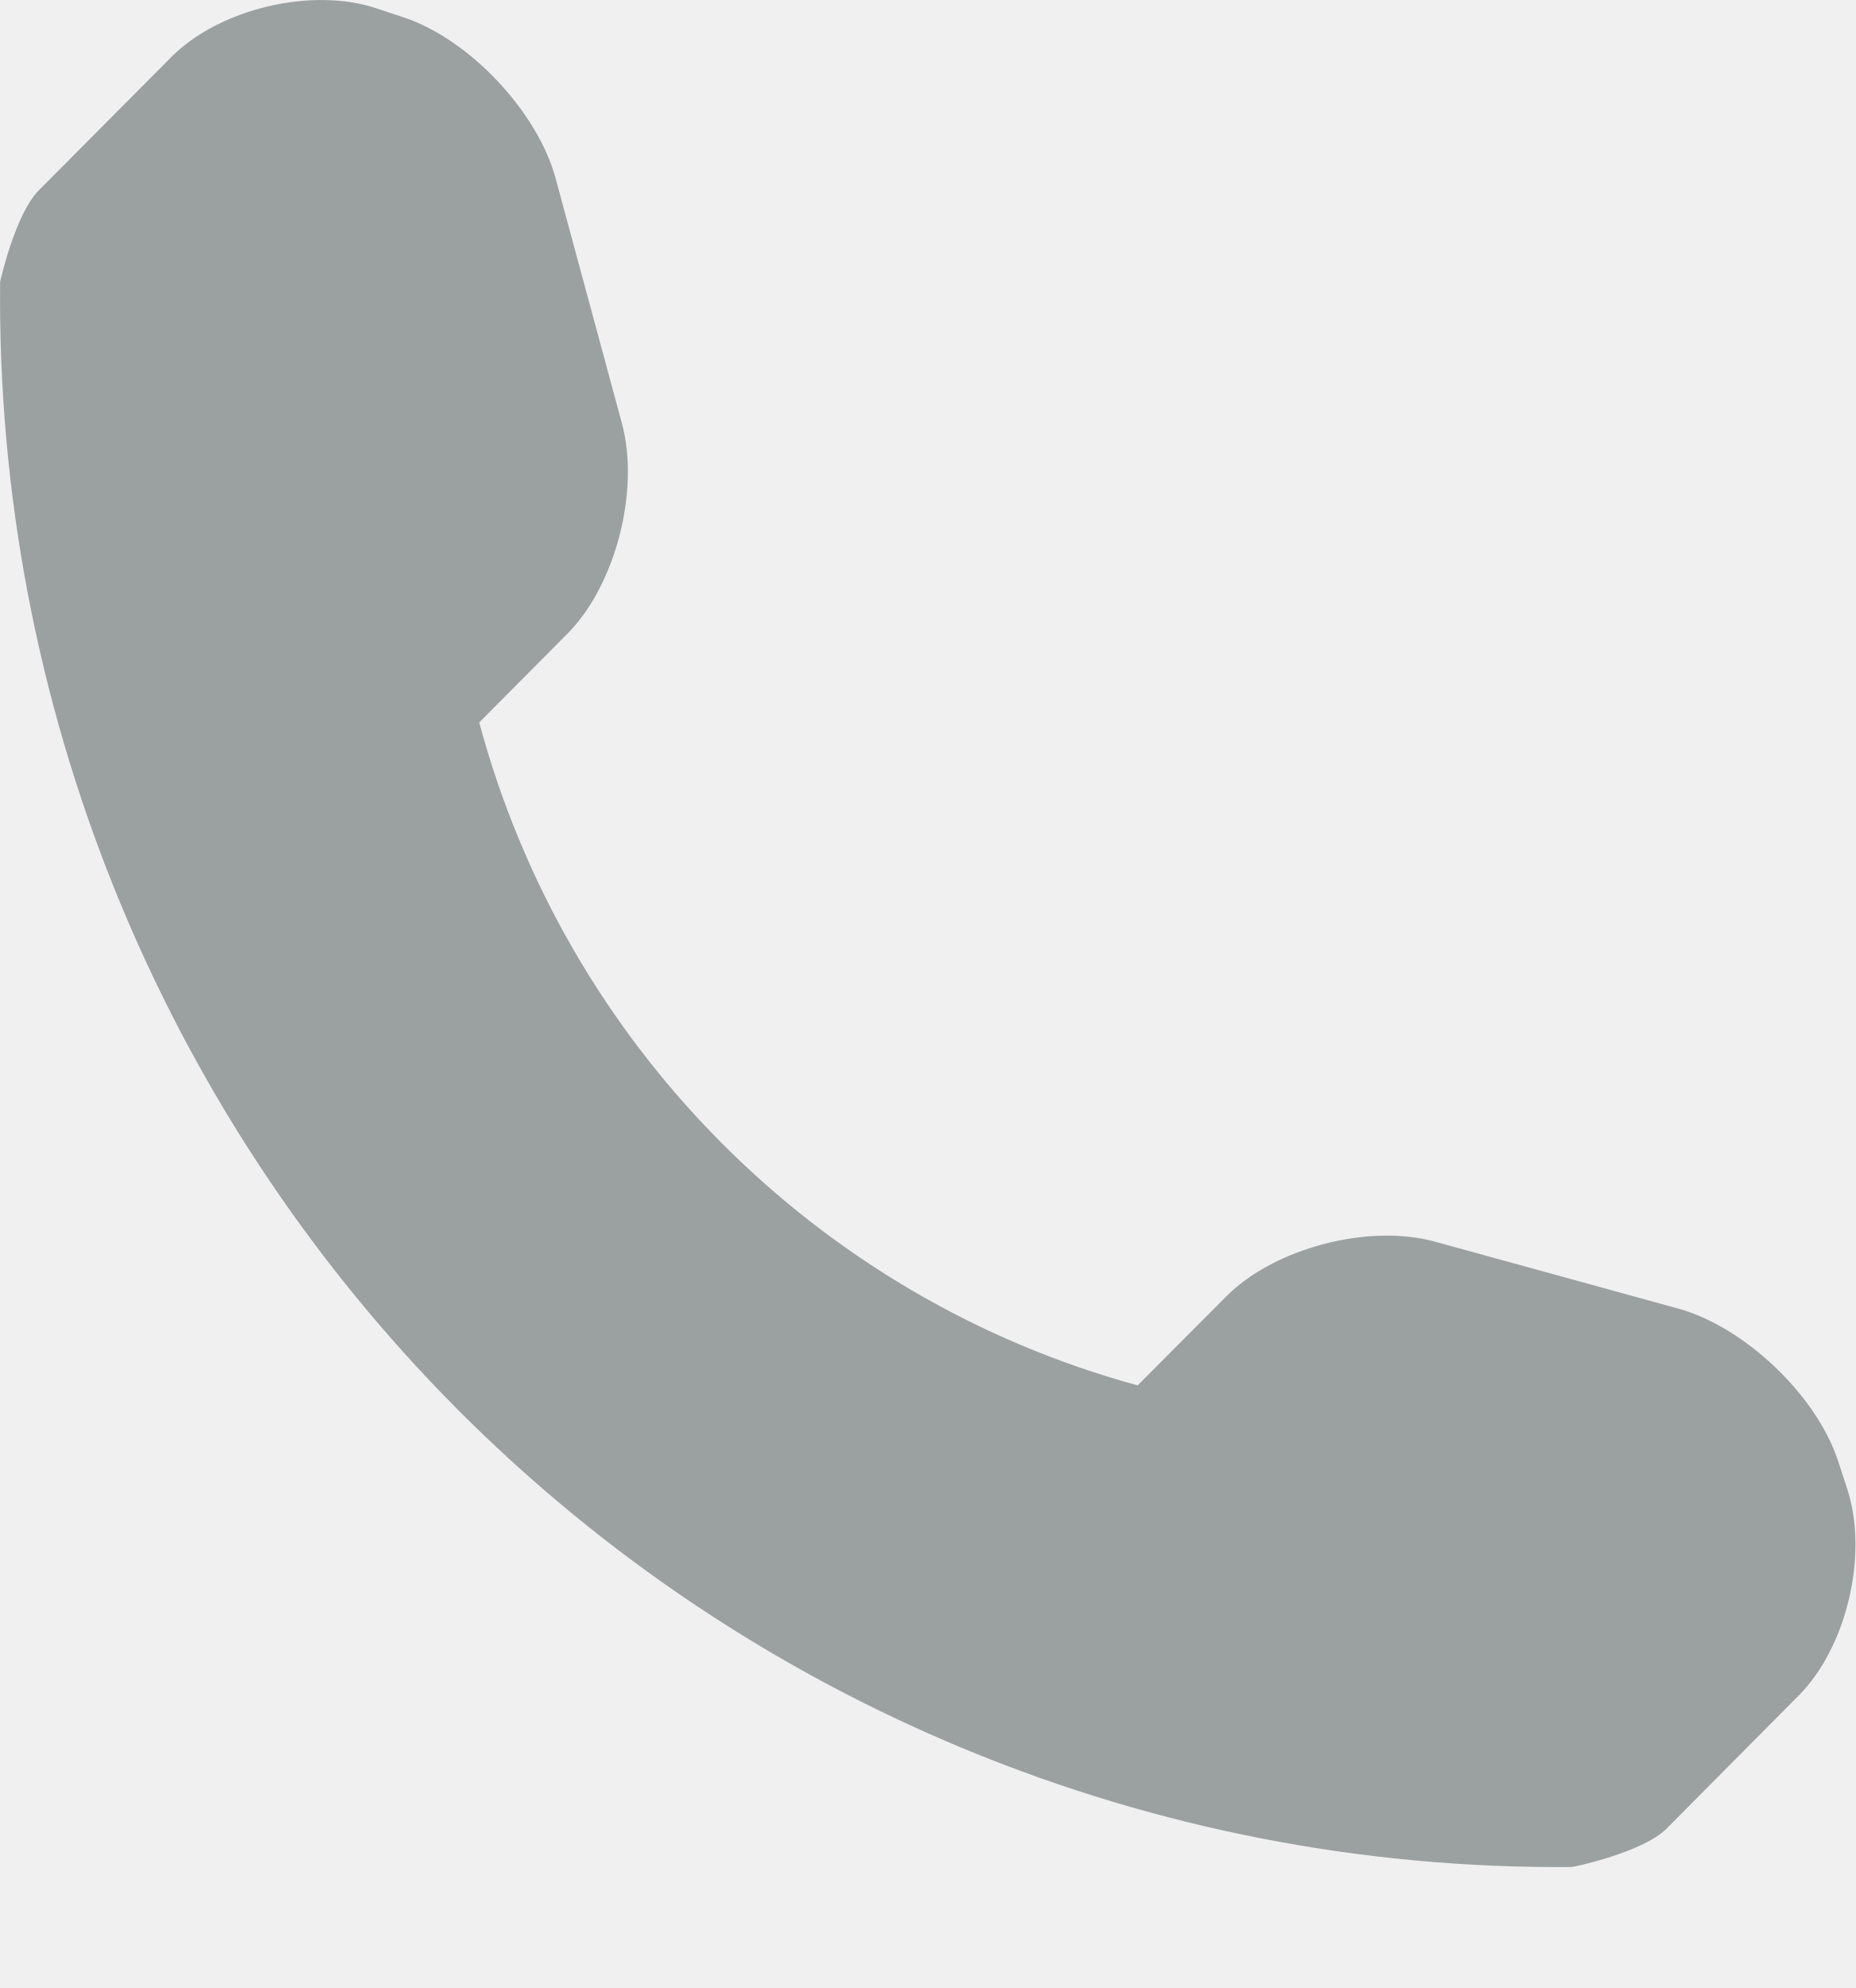
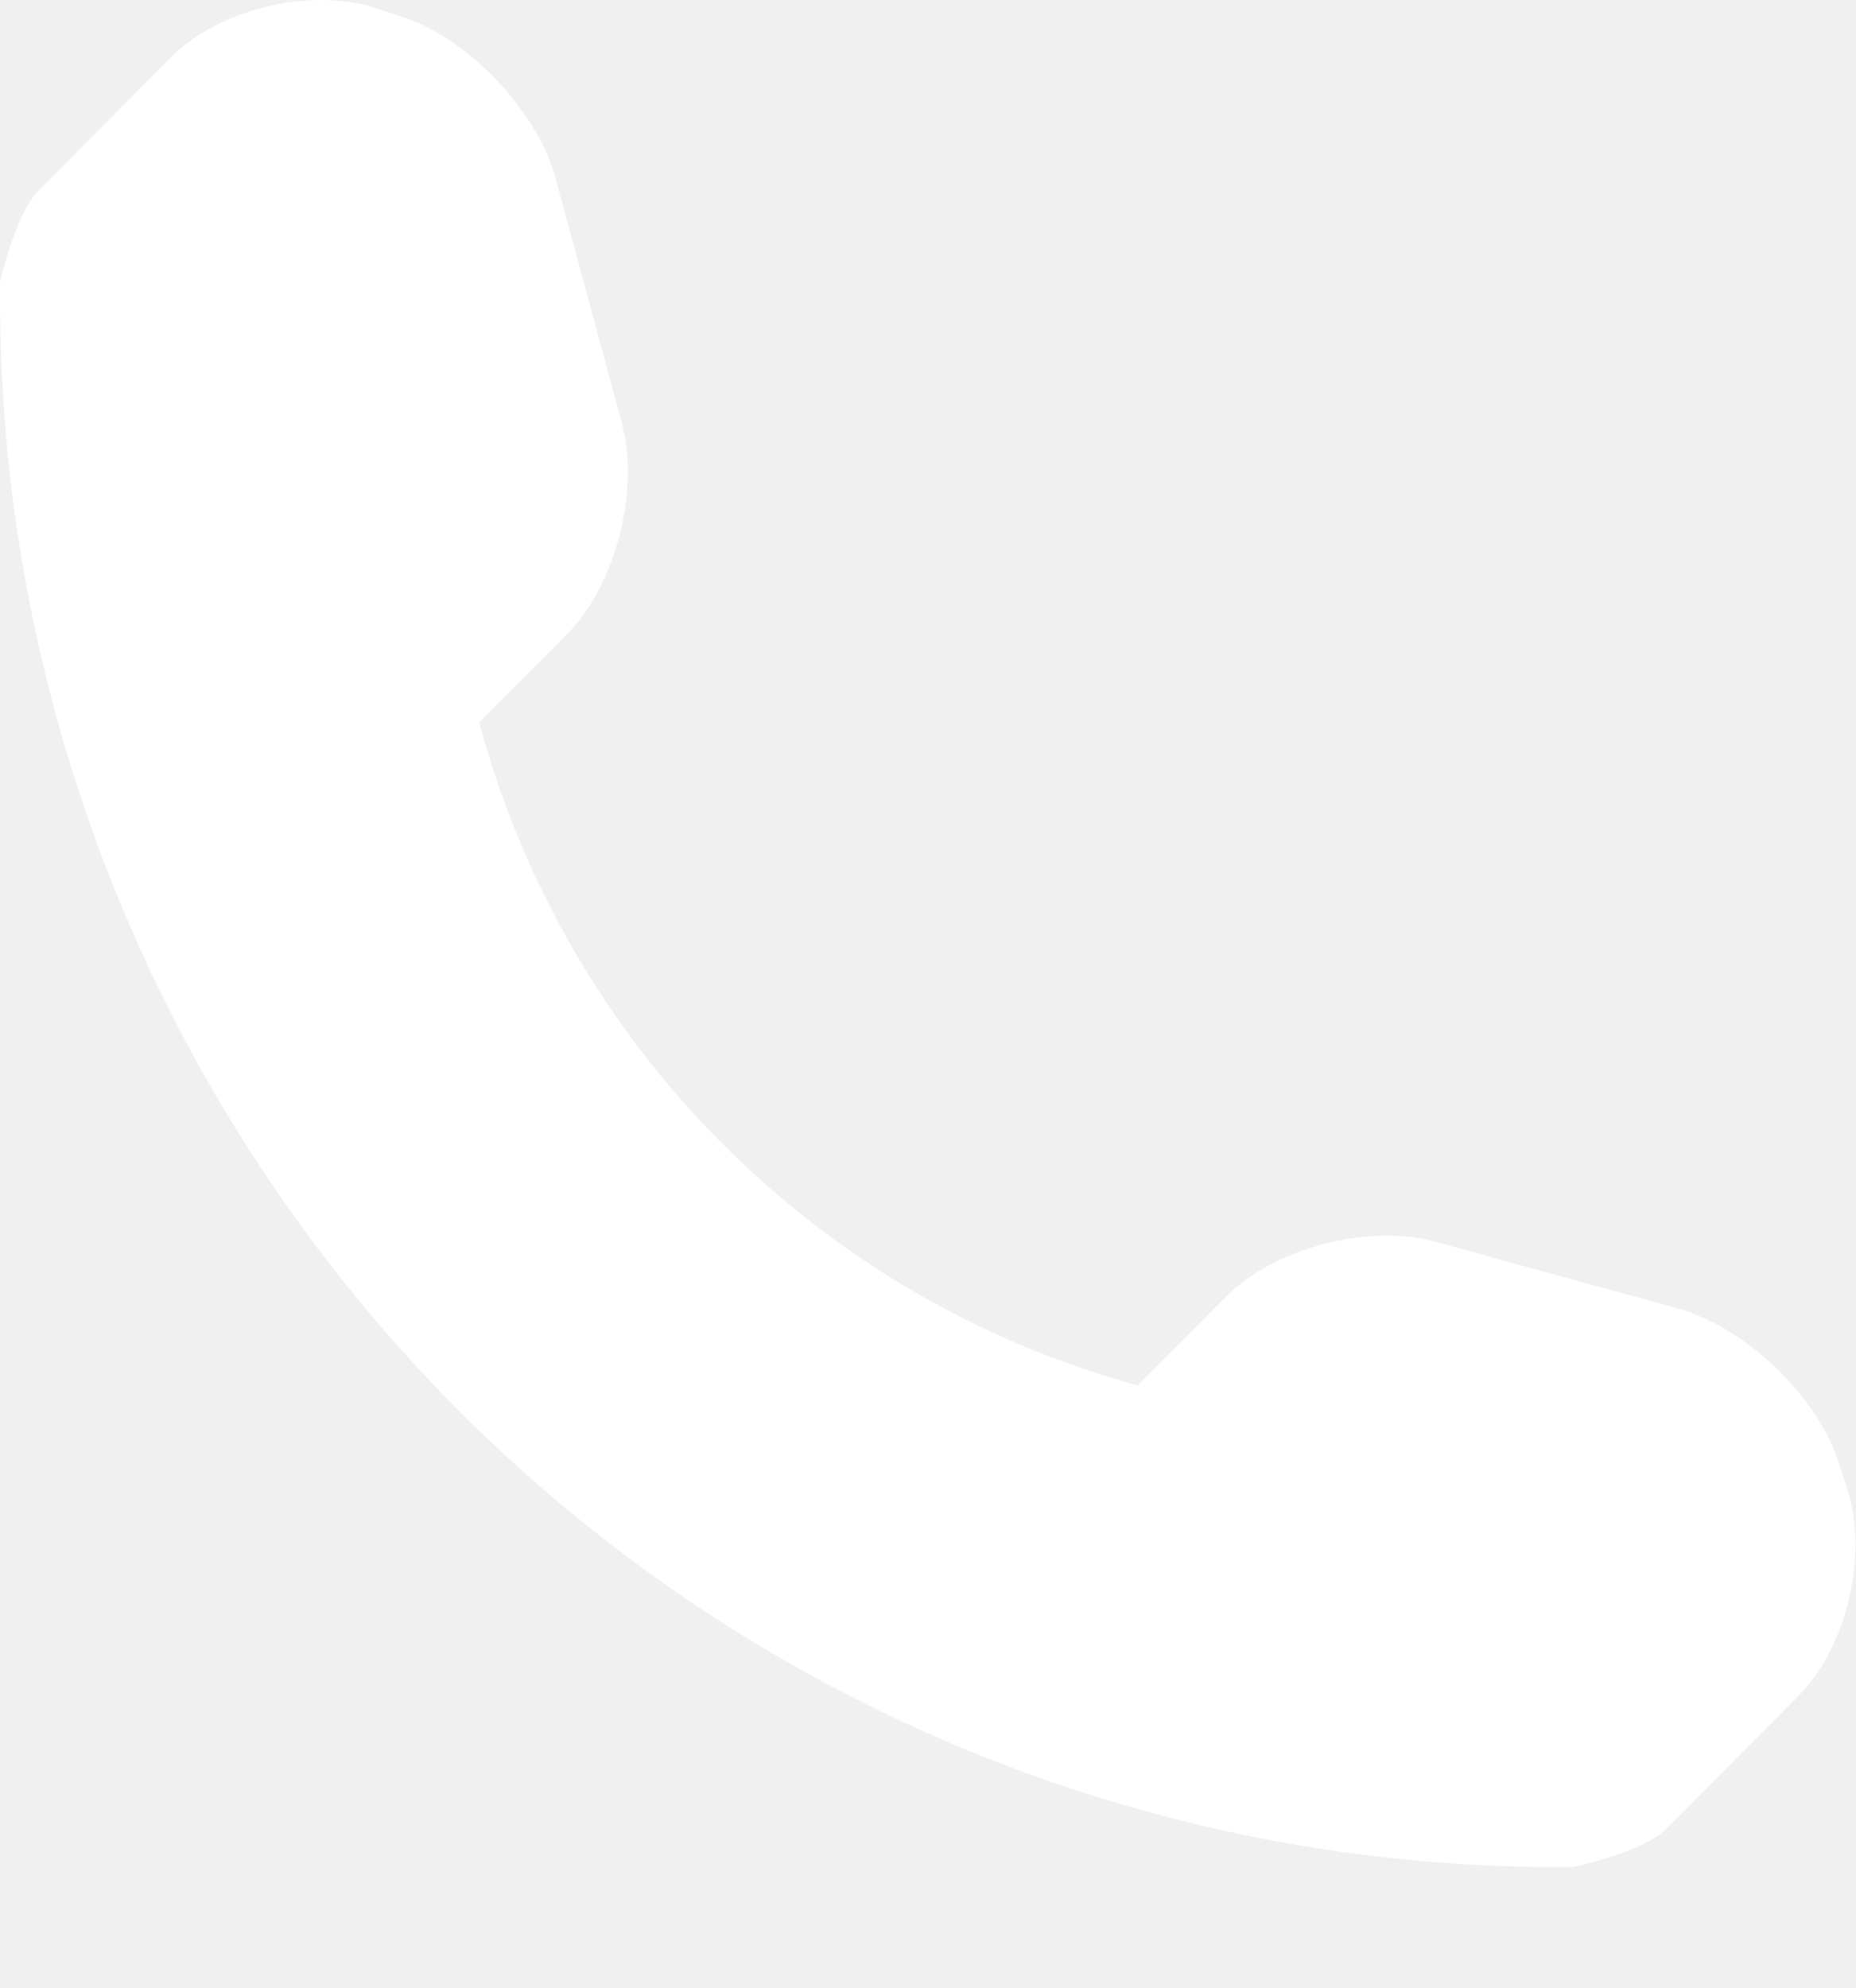
- <svg xmlns="http://www.w3.org/2000/svg" width="14" height="15" viewBox="0 0 14 15" fill="none">
-   <path d="M13.937 11.232L13.867 11.018C13.703 10.525 13.163 10.012 12.664 9.874L10.825 9.368C10.327 9.232 9.616 9.415 9.25 9.784L8.584 10.453C6.166 9.794 4.269 7.885 3.616 5.451L4.281 4.782C4.646 4.415 4.828 3.699 4.693 3.196L4.192 1.345C4.056 0.843 3.543 0.299 3.054 0.134L2.844 0.064C2.354 -0.101 1.653 0.065 1.289 0.434L0.292 1.437C0.115 1.614 0.001 2.125 0.001 2.125C-0.033 5.308 1.207 8.373 3.443 10.625C5.673 12.869 8.707 14.115 11.859 14.087C11.876 14.087 12.397 13.976 12.575 13.797L13.571 12.794C13.936 12.428 14.1 11.724 13.937 11.232Z" fill="#9BA1A0" />
+ <svg xmlns="http://www.w3.org/2000/svg" width="14" height="15" viewBox="0 0 14 15" fill="white">
+   <path d="M13.937 11.232L13.867 11.018C13.703 10.525 13.163 10.012 12.664 9.874L10.825 9.368C10.327 9.232 9.616 9.415 9.25 9.784L8.584 10.453C6.166 9.794 4.269 7.885 3.616 5.451L4.281 4.782C4.646 4.415 4.828 3.699 4.693 3.196L4.192 1.345C4.056 0.843 3.543 0.299 3.054 0.134L2.844 0.064C2.354 -0.101 1.653 0.065 1.289 0.434L0.292 1.437C0.115 1.614 0.001 2.125 0.001 2.125C-0.033 5.308 1.207 8.373 3.443 10.625C5.673 12.869 8.707 14.115 11.859 14.087C11.876 14.087 12.397 13.976 12.575 13.797L13.571 12.794C13.936 12.428 14.1 11.724 13.937 11.232Z" fill="white" />
</svg>
